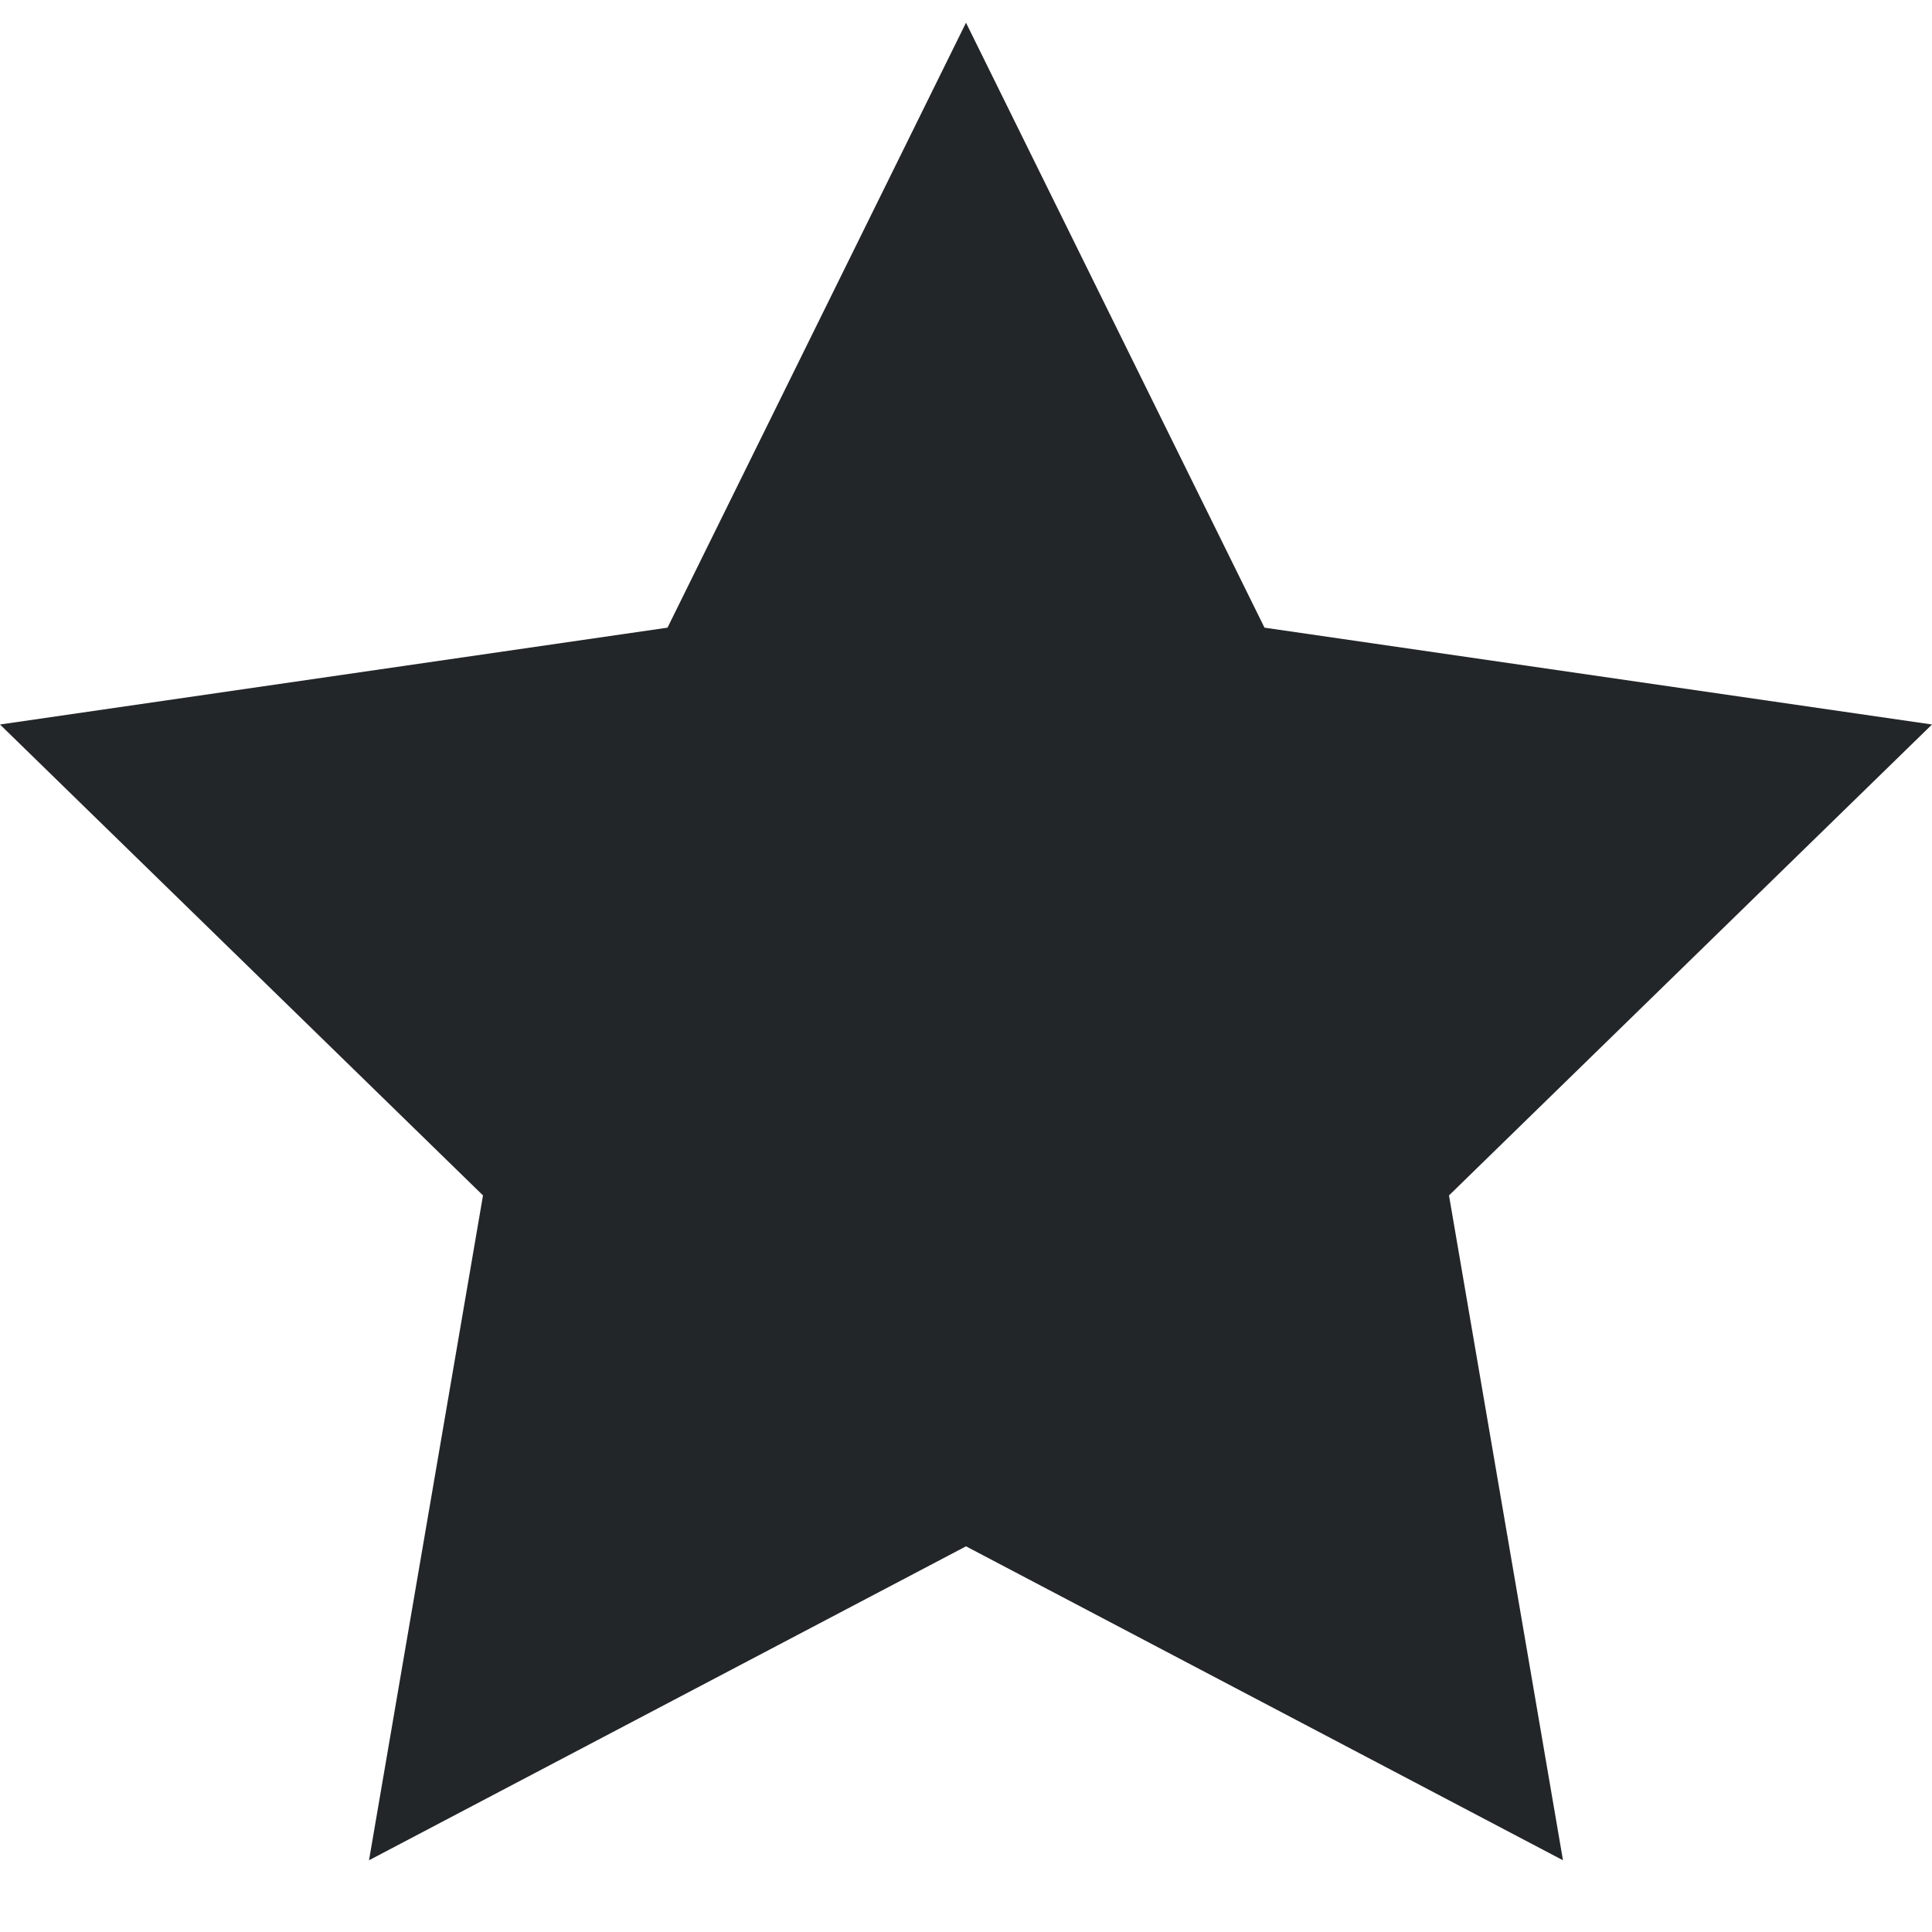
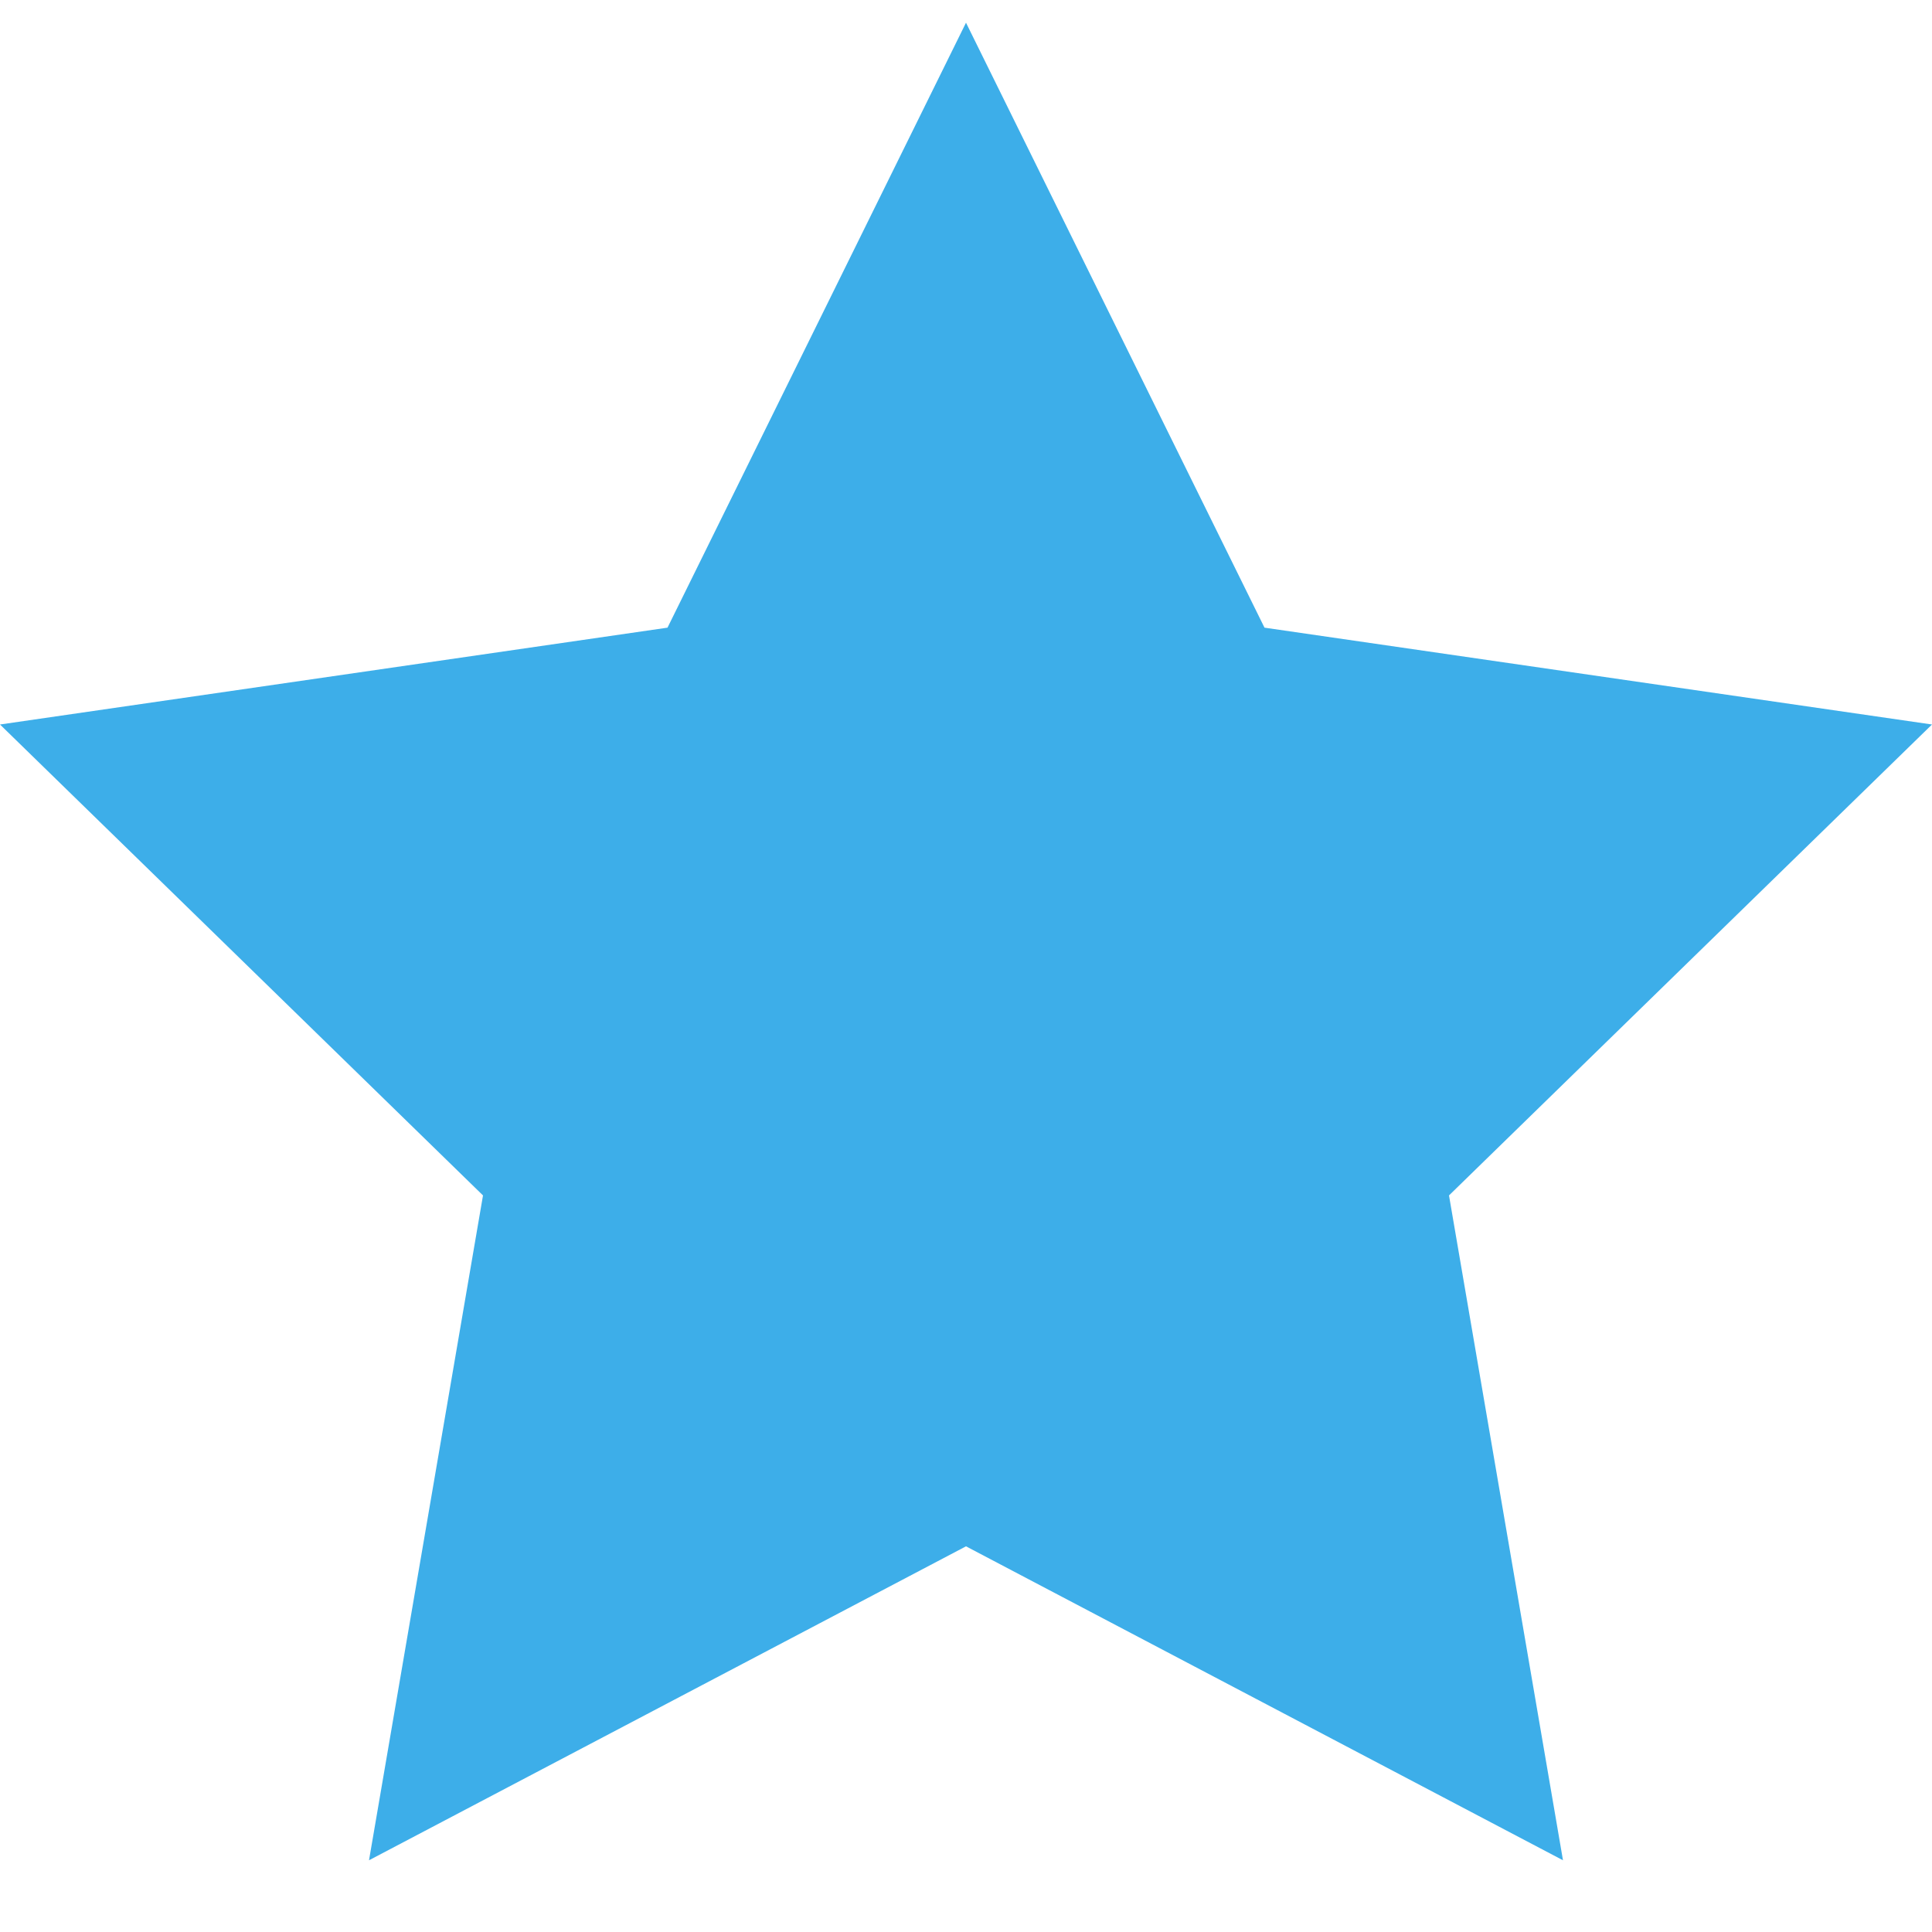
<svg xmlns="http://www.w3.org/2000/svg" height="8" width="8">
  <style type="text/css" id="current-color-scheme">
-         .ColorScheme-Text {
-             color:#232629;
+         .ColorScheme-Highlight {
+             color:#3daee9;
        }
    </style>
-   <path d="M4 .094l1.236 2.505L8 3 6 4.95l.472 2.753L4 6.403l-2.472 1.3L2 4.95 0 3l2.764-.401z" style="fill:currentColor;fill-opacity:1;stroke:none" class="ColorScheme-Text" />
+   <path d="M4 .094l1.236 2.505L8 3 6 4.95l.472 2.753L4 6.403l-2.472 1.3L2 4.95 0 3l2.764-.401z" style="fill:currentColor;fill-opacity:1;stroke:none" class="ColorScheme-Highlight" />
</svg>
